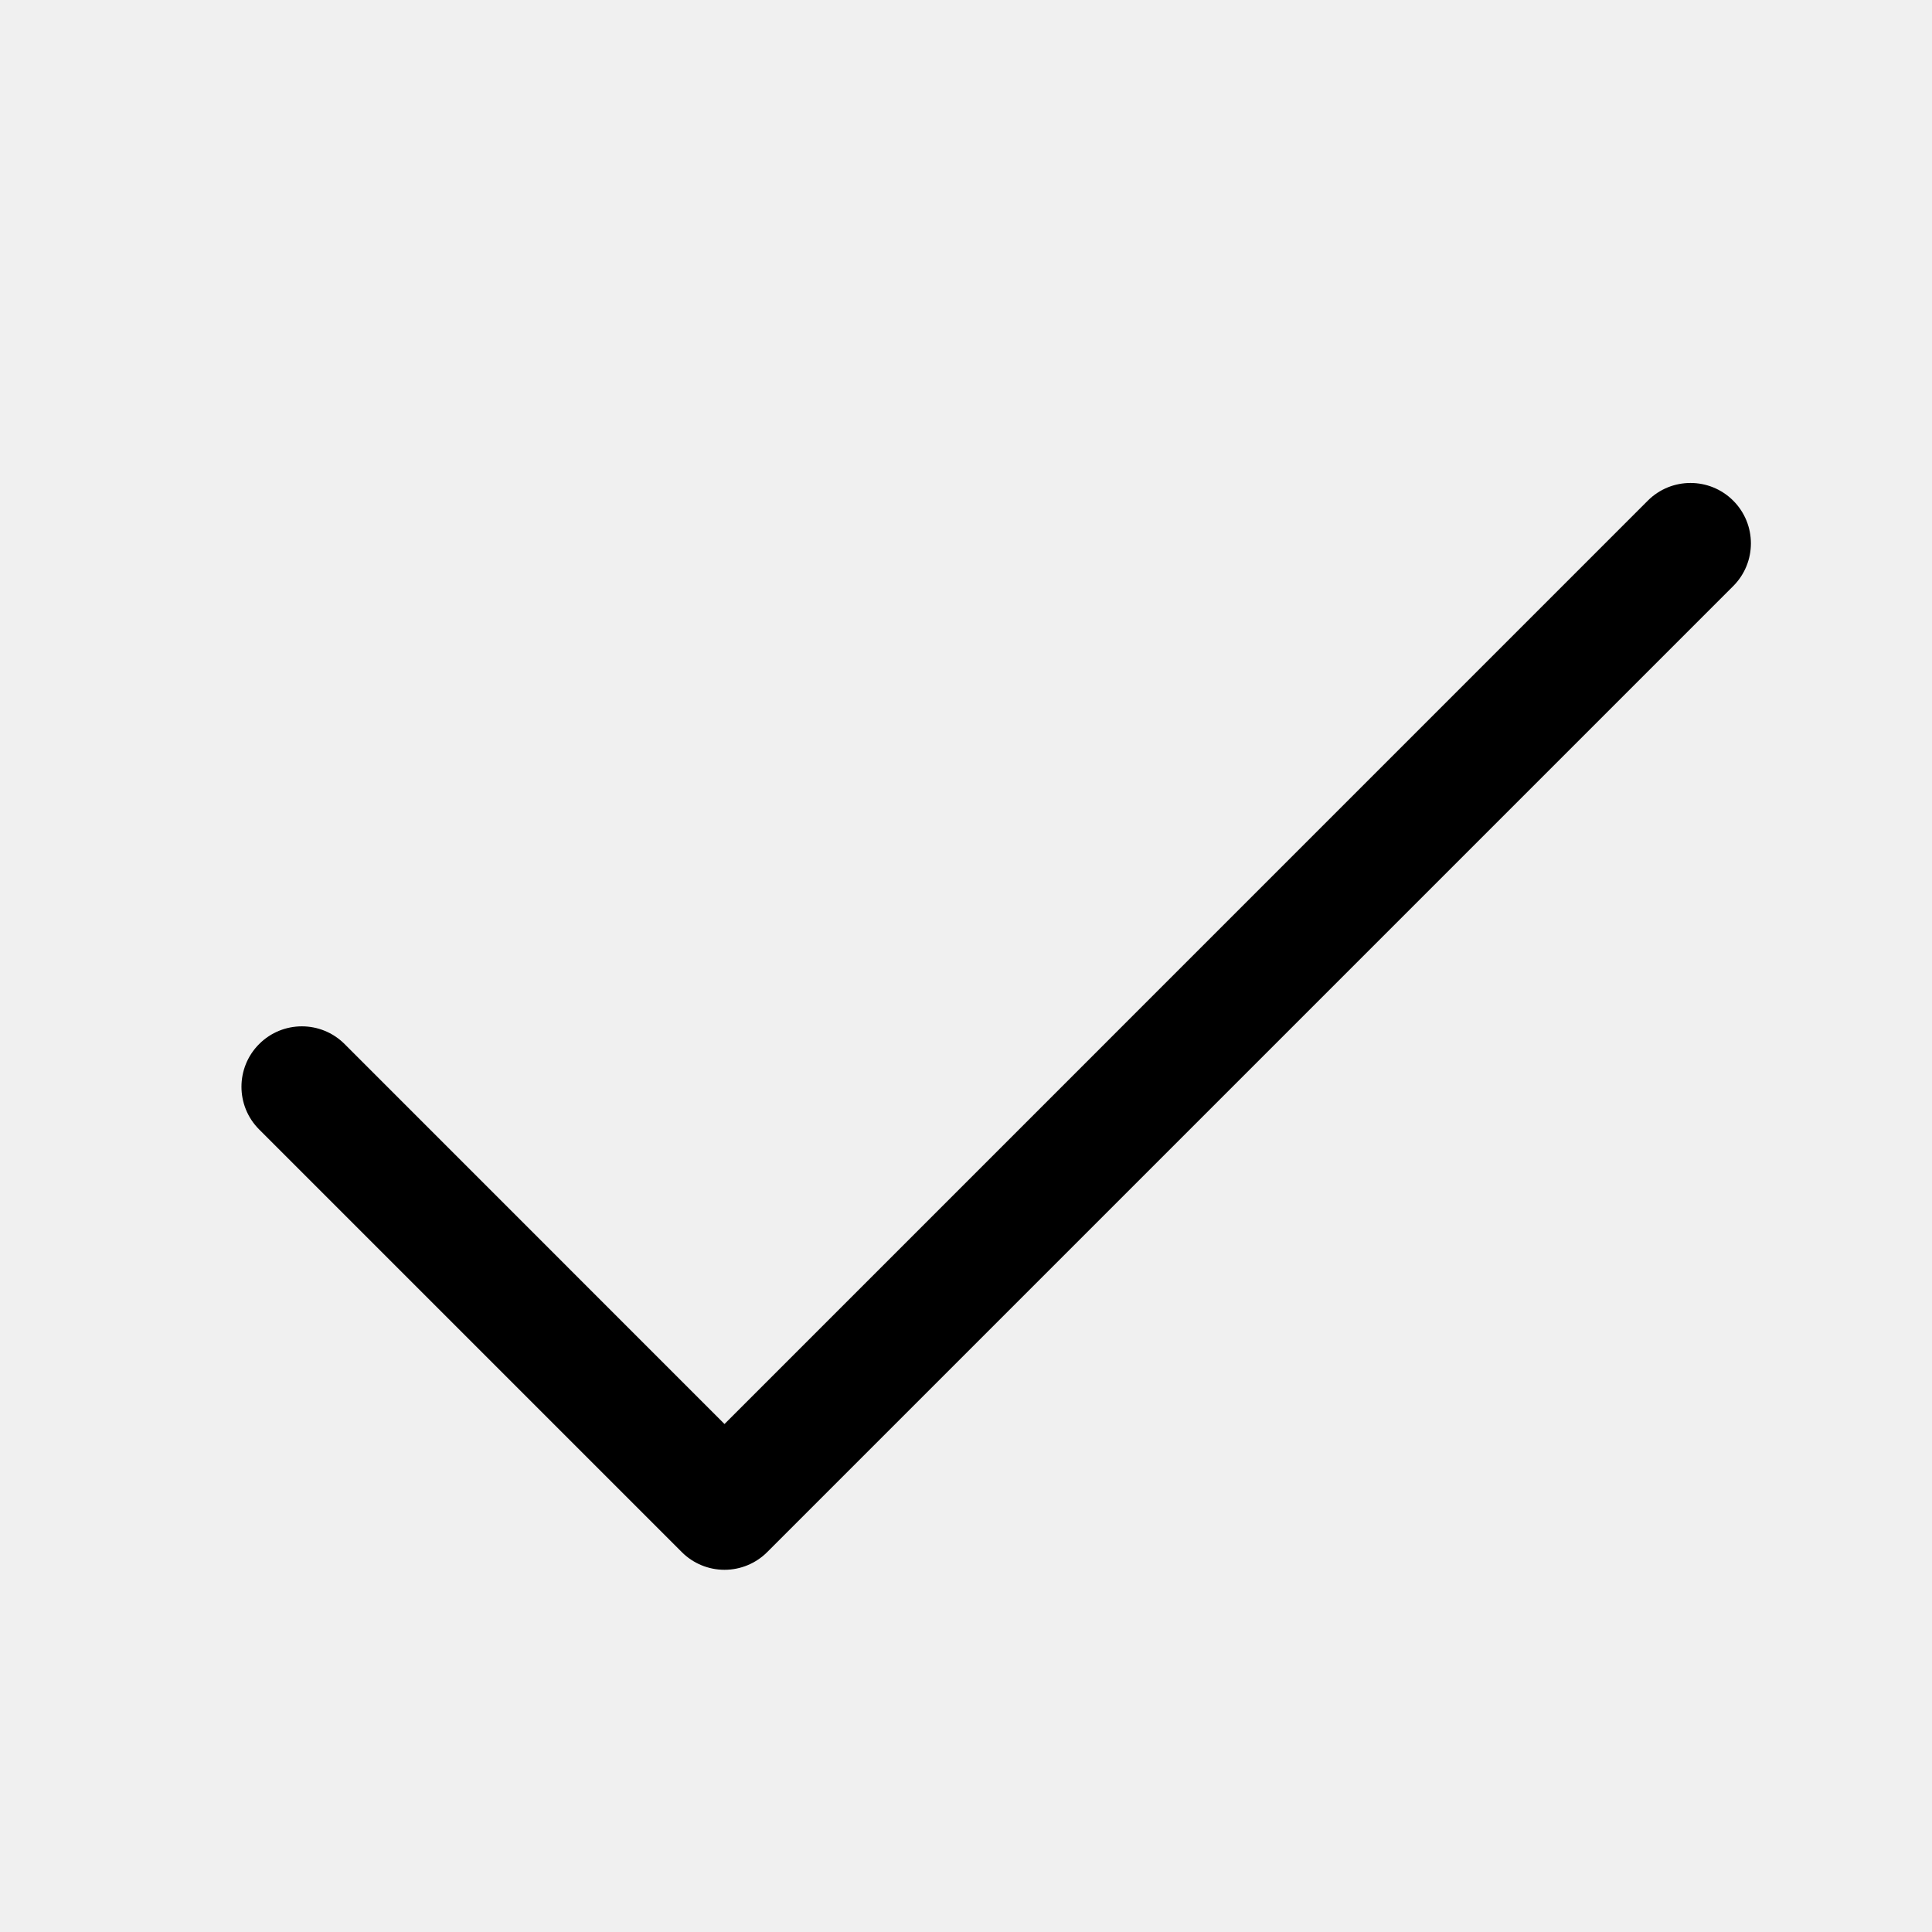
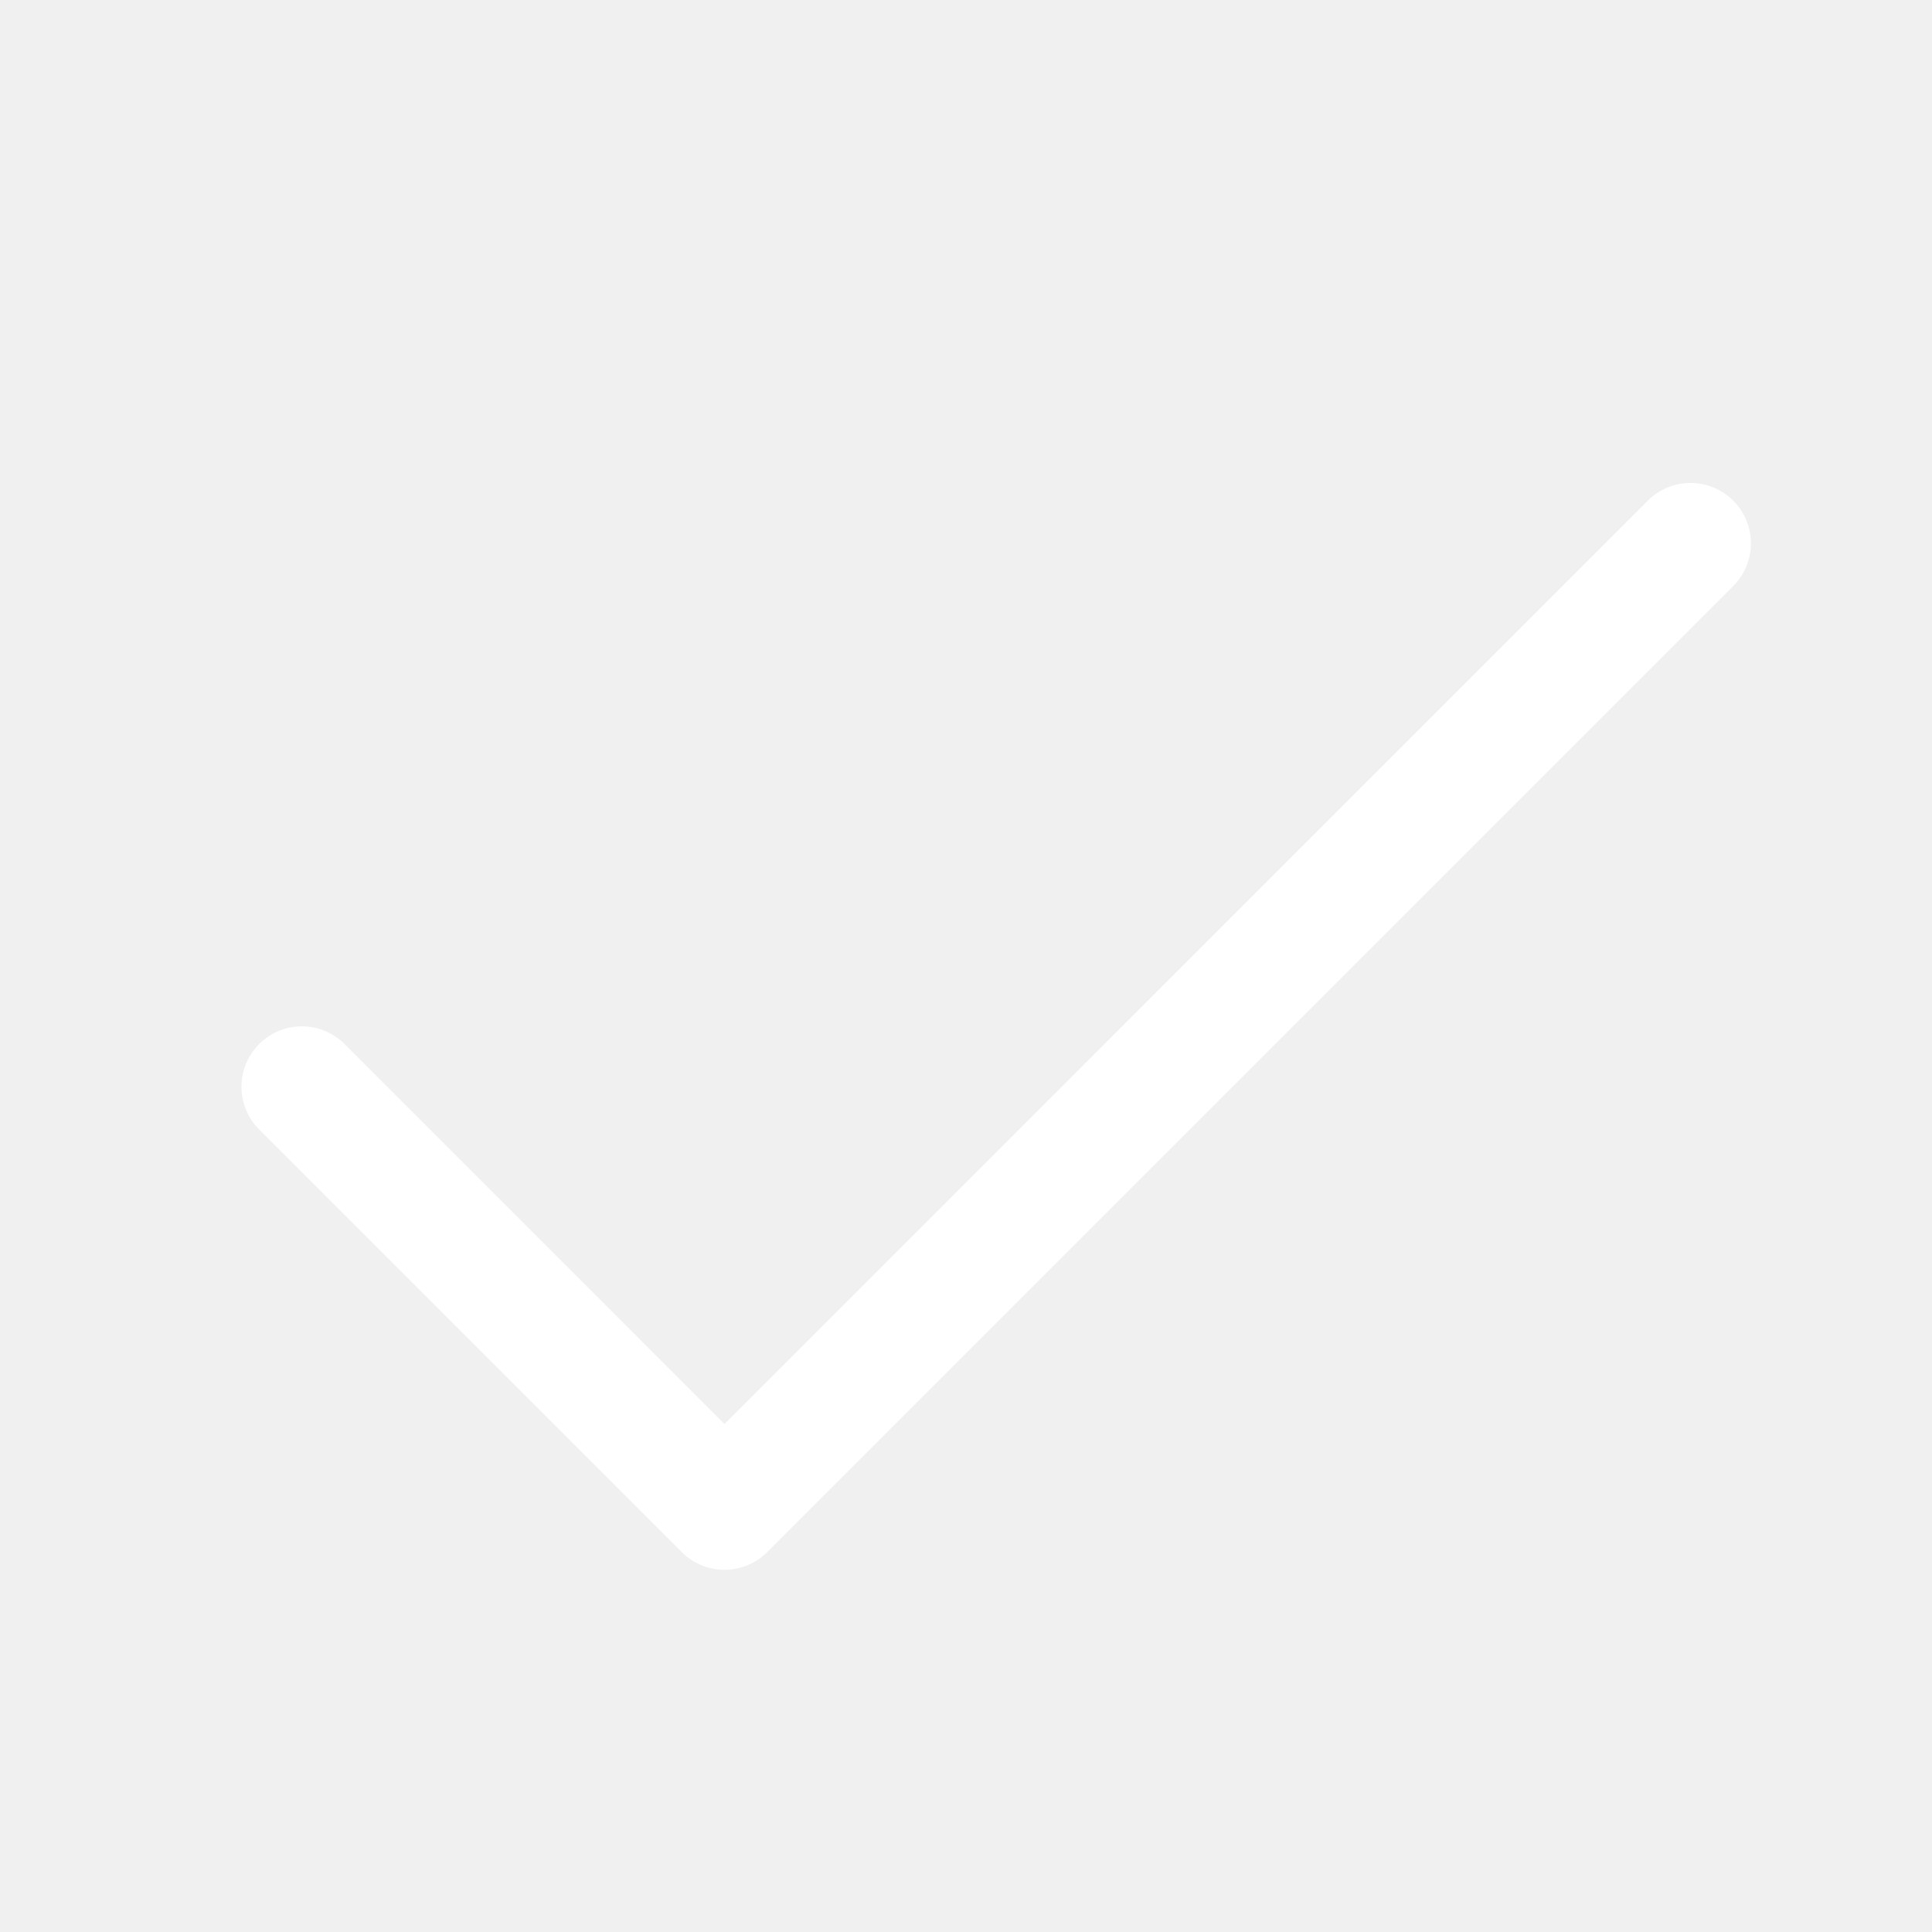
- <svg xmlns="http://www.w3.org/2000/svg" width="32" height="32" fill="#000000" viewBox="0 0 256 256">
+ <svg xmlns="http://www.w3.org/2000/svg" width="32" height="32" fill="#FFF" viewBox="0 0 256 256">
  <path d="M229.66,77.66l-128,128a8,8,0,0,1-11.32,0l-56-56a8,8,0,0,1,11.32-11.32L96,188.69,218.34,66.34a8,8,0,0,1,11.32,11.32Z" />
</svg>
